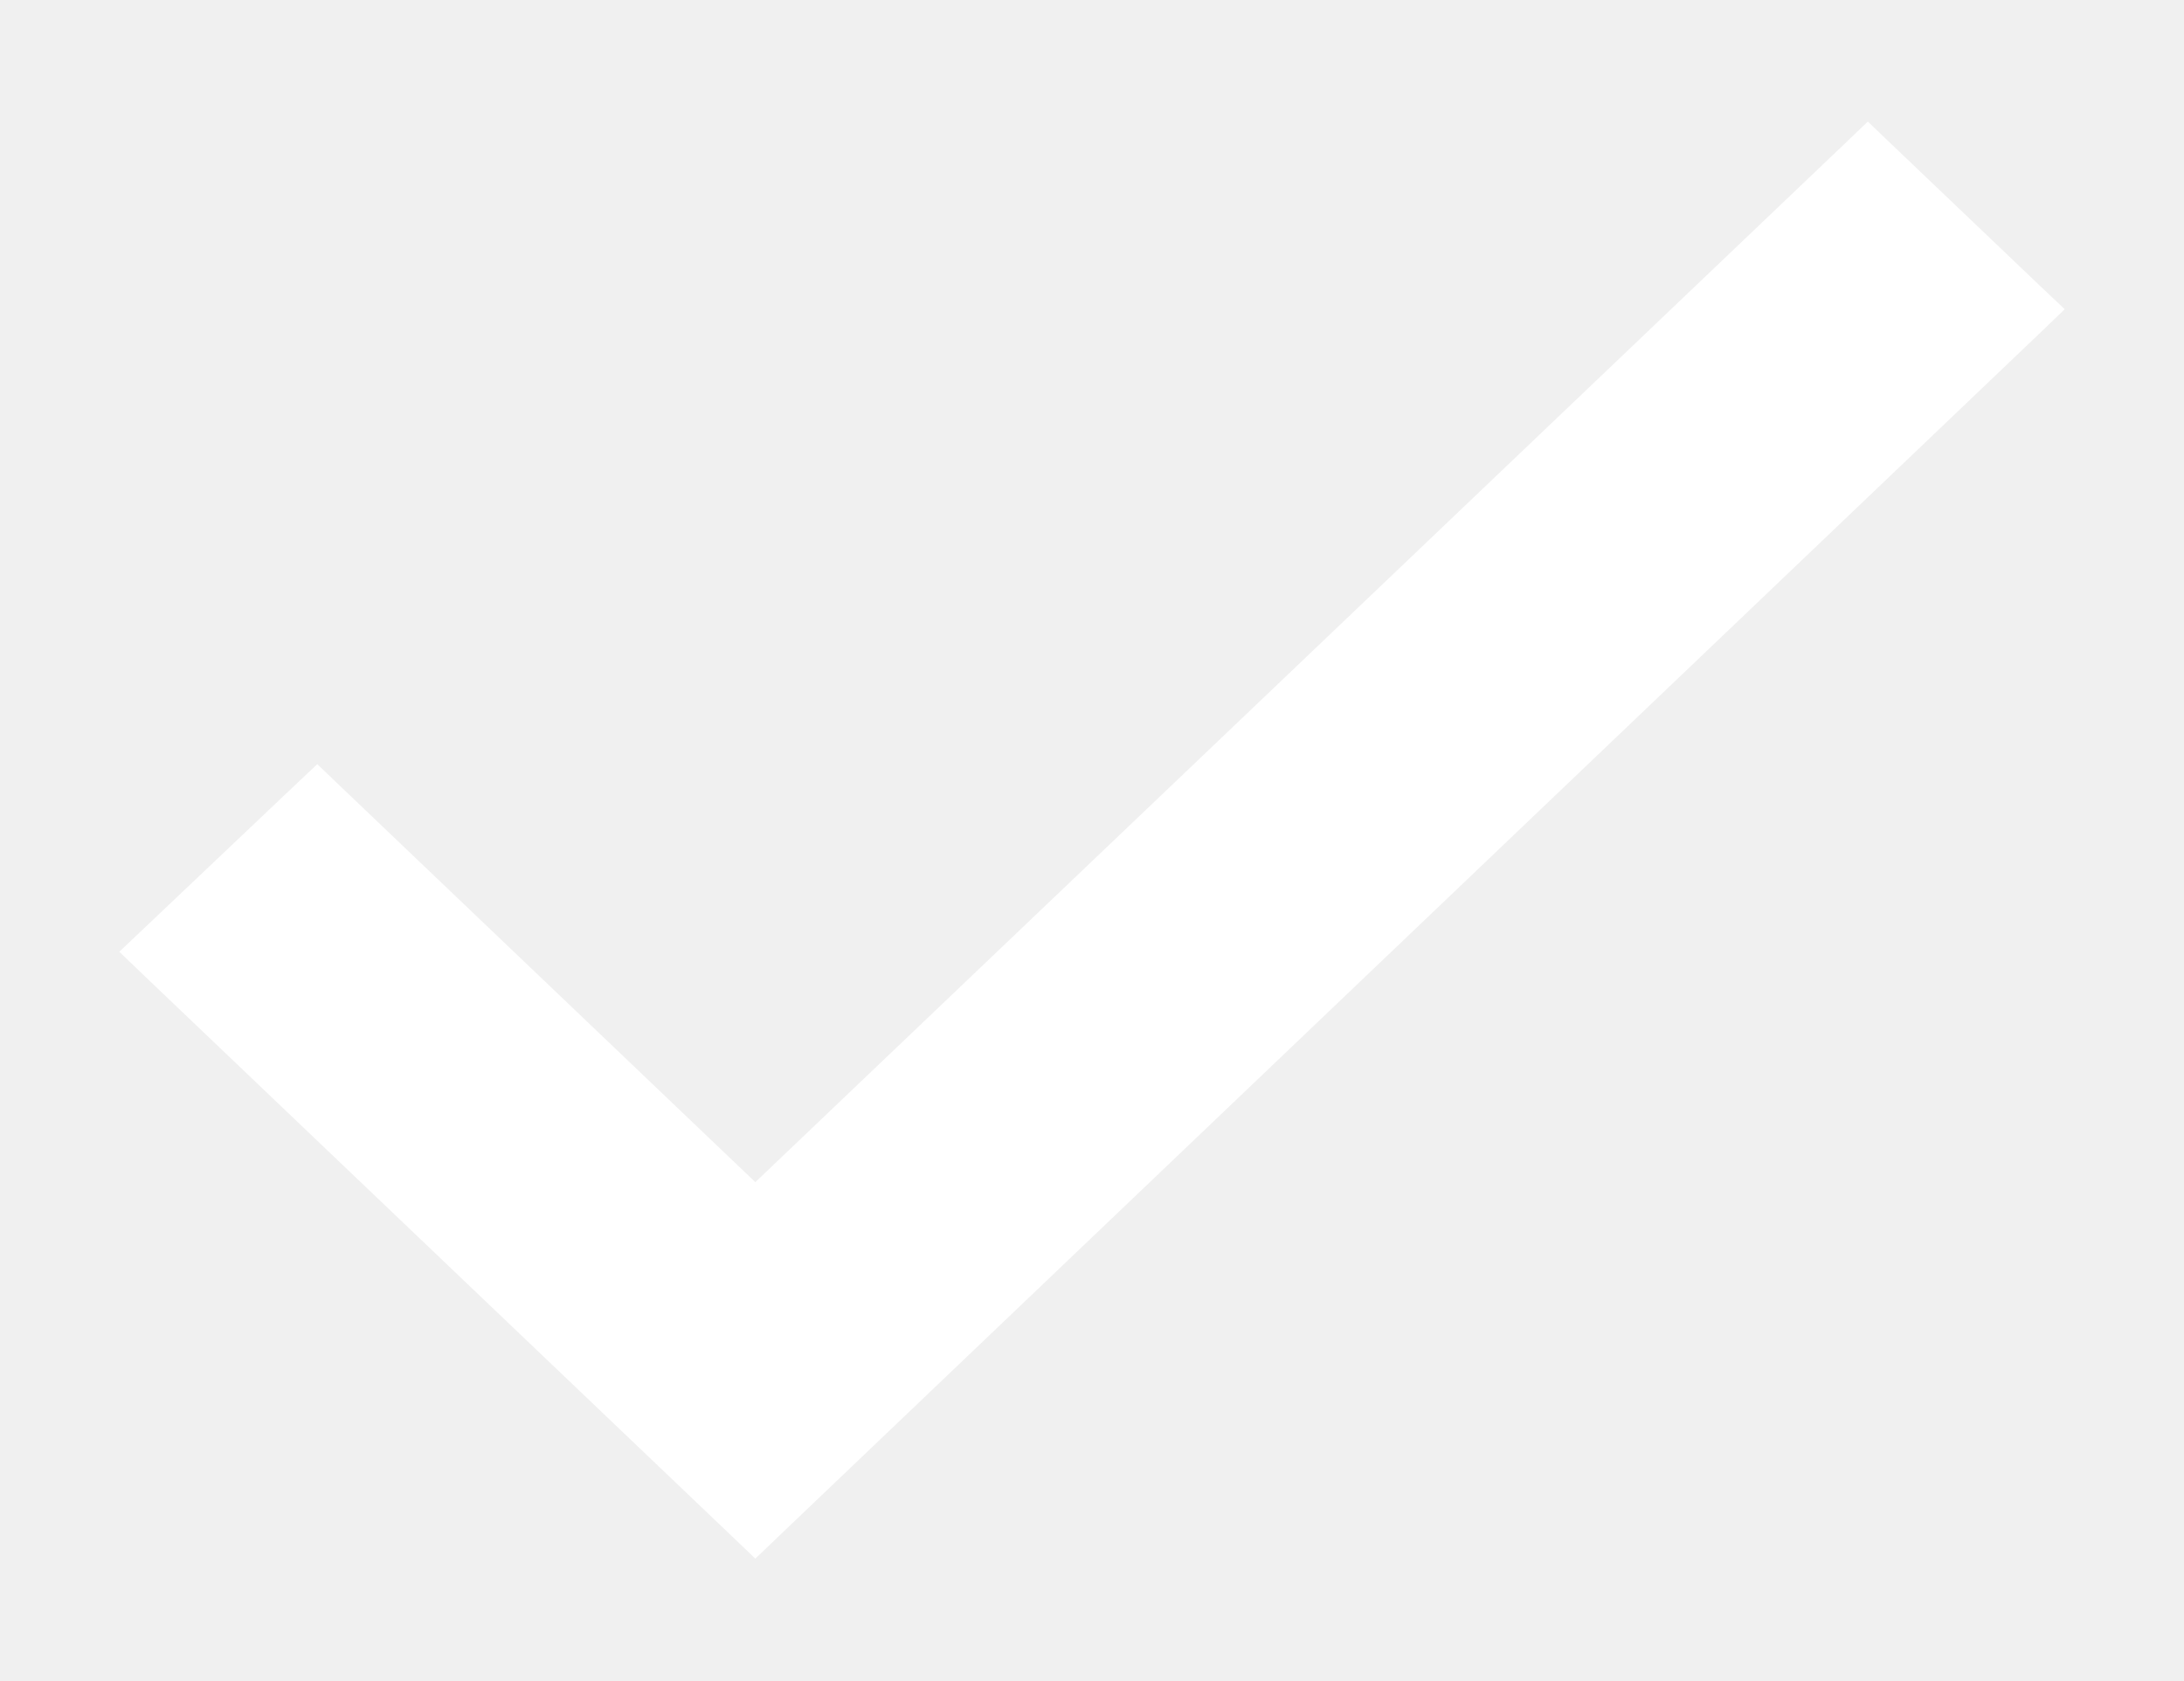
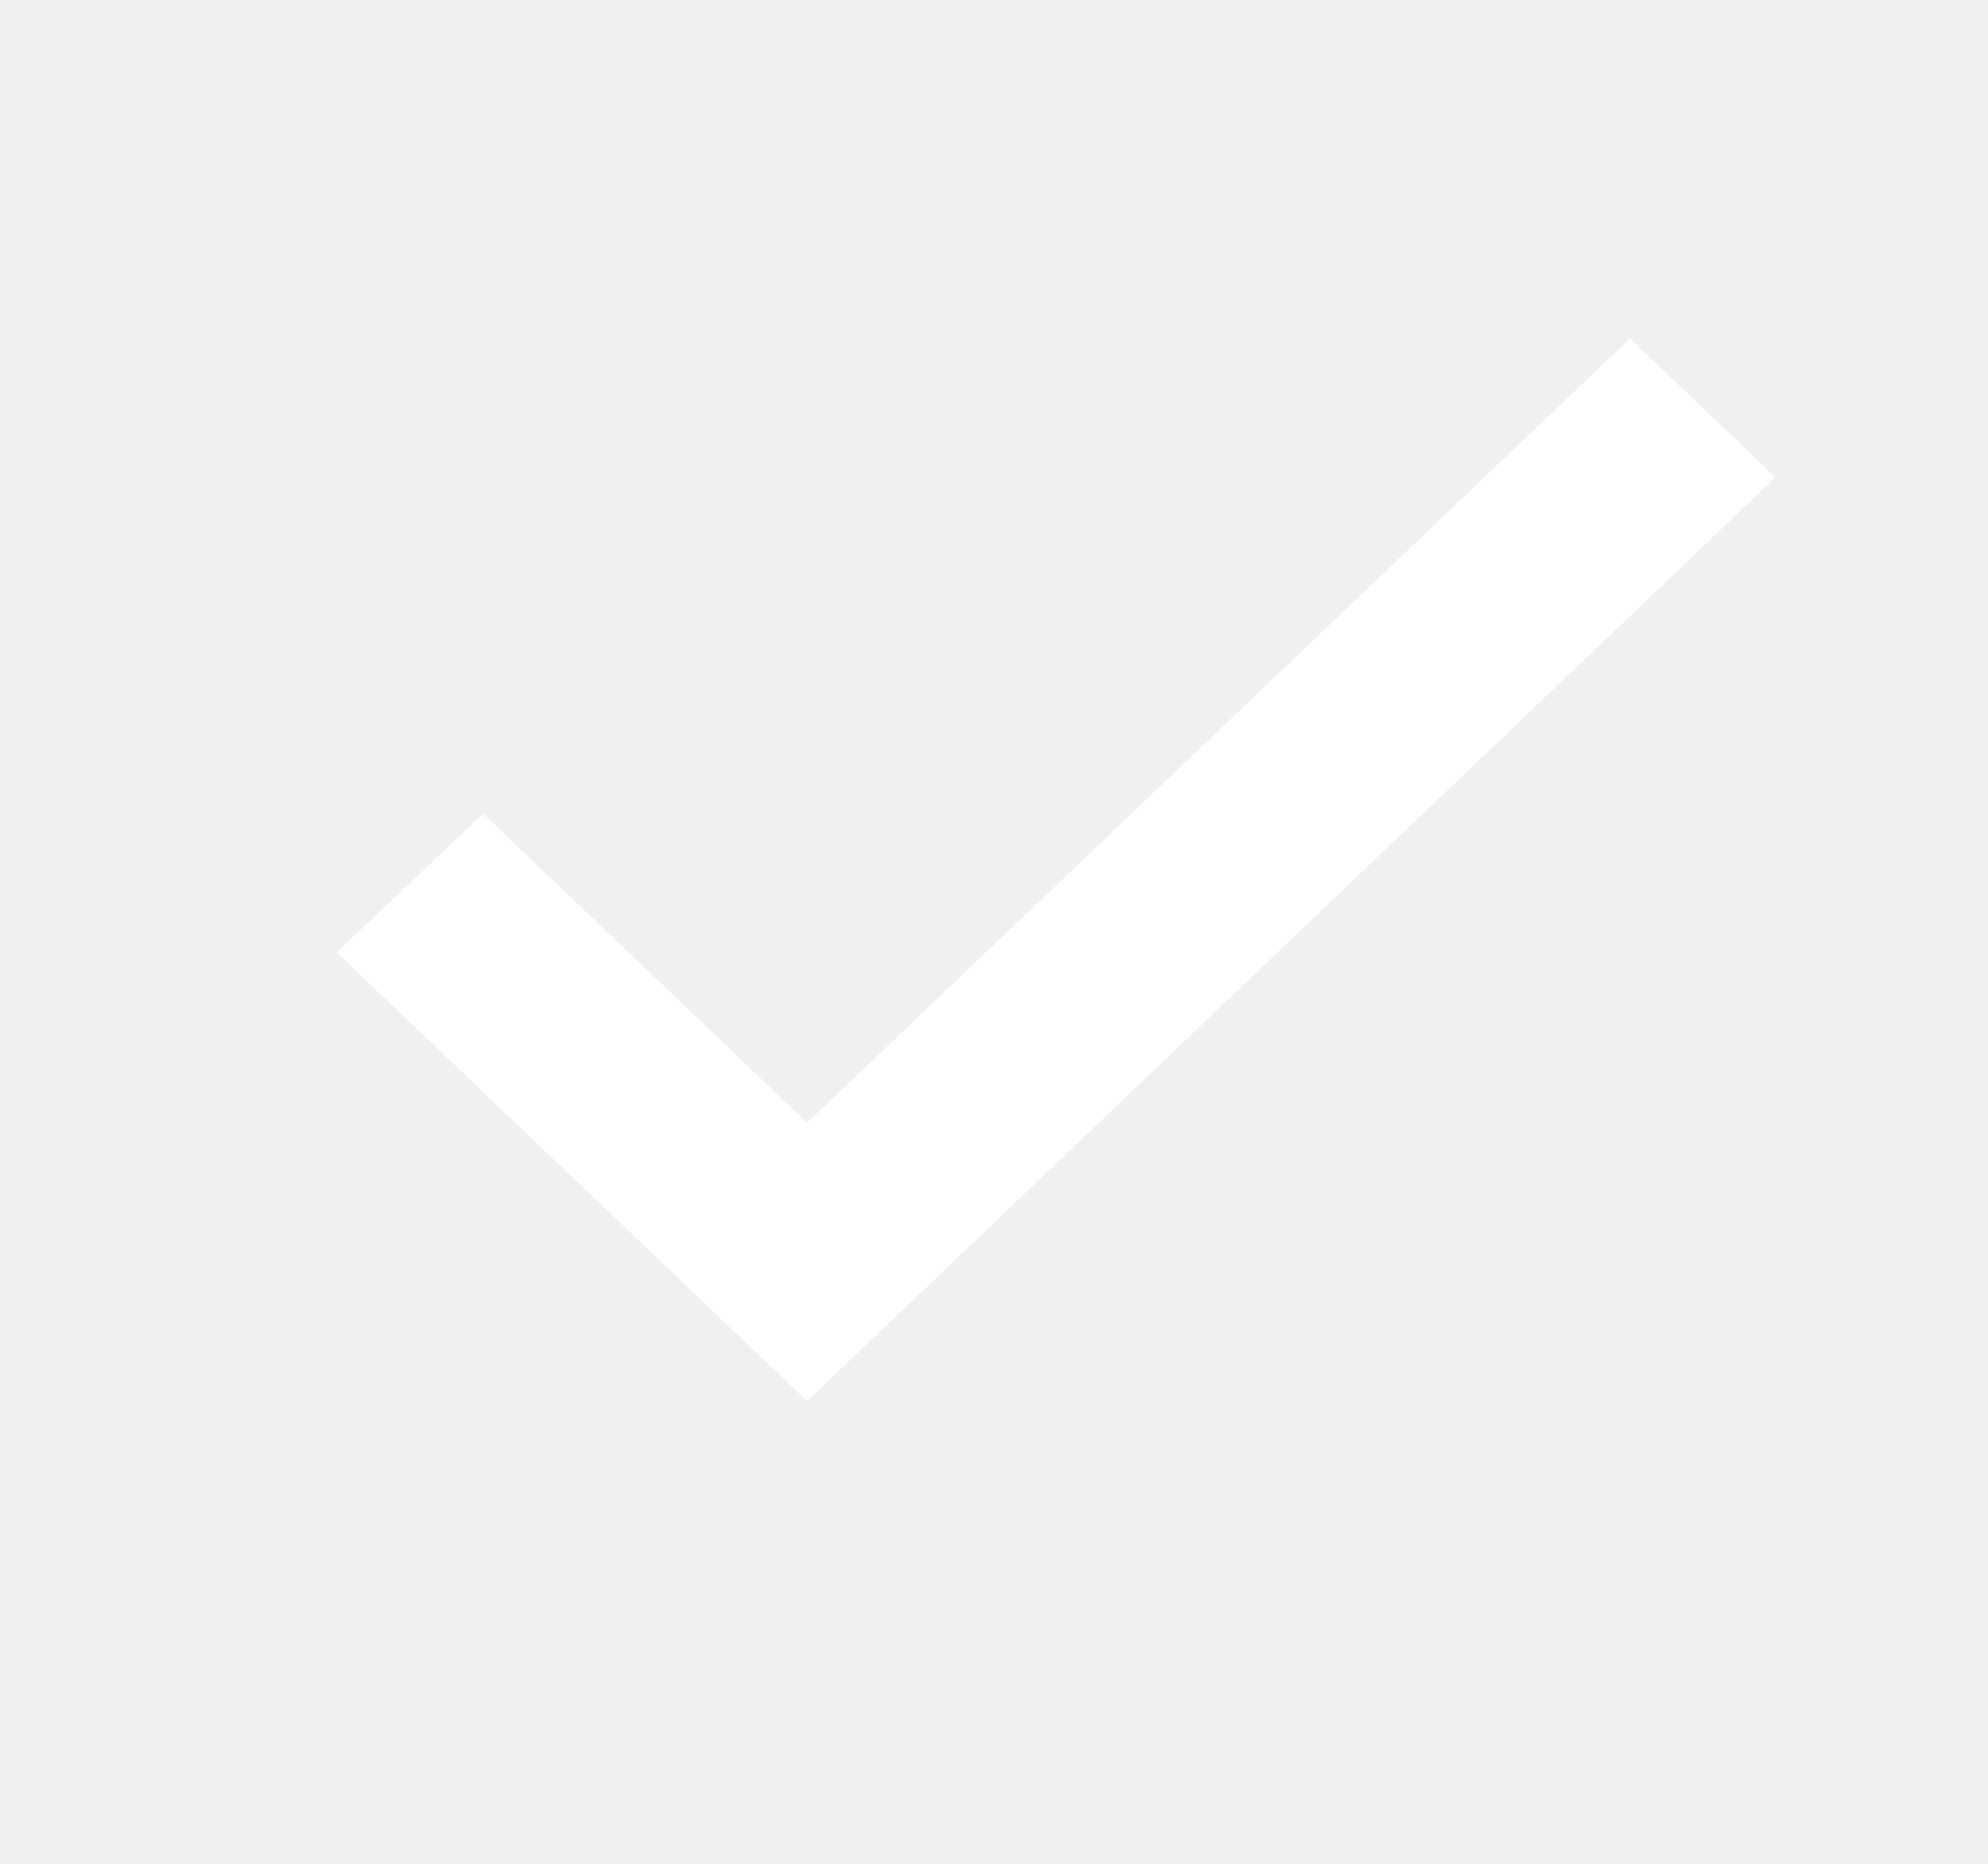
- <svg xmlns="http://www.w3.org/2000/svg" width="13" height="10" viewBox="0 0 13 10" fill="none">
-   <path d="M1.957 4.752L1.888 4.686L1.819 4.751L0.931 5.593L0.855 5.665L0.931 5.738L4.427 9.072L4.496 9.138L4.565 9.072L12.069 1.914L12.145 1.841L12.069 1.769L11.187 0.928L11.118 0.862L11.049 0.928L4.496 7.174L1.957 4.752Z" fill="white" stroke="white" stroke-width="0.2" />
+ <svg xmlns="http://www.w3.org/2000/svg" width="16" height="15" viewBox="0 0 16 15" fill="none">
+   <path d="M3.957 6.752L3.888 6.686L3.819 6.751L2.931 7.593L2.855 7.665L2.931 7.738L6.427 11.072L6.496 11.138L6.565 11.072L14.069 3.914L14.145 3.841L14.069 3.769L13.187 2.928L13.118 2.862L13.049 2.928L6.496 9.174L3.957 6.752Z" fill="white" stroke="white" stroke-width="0.2" />
</svg>
